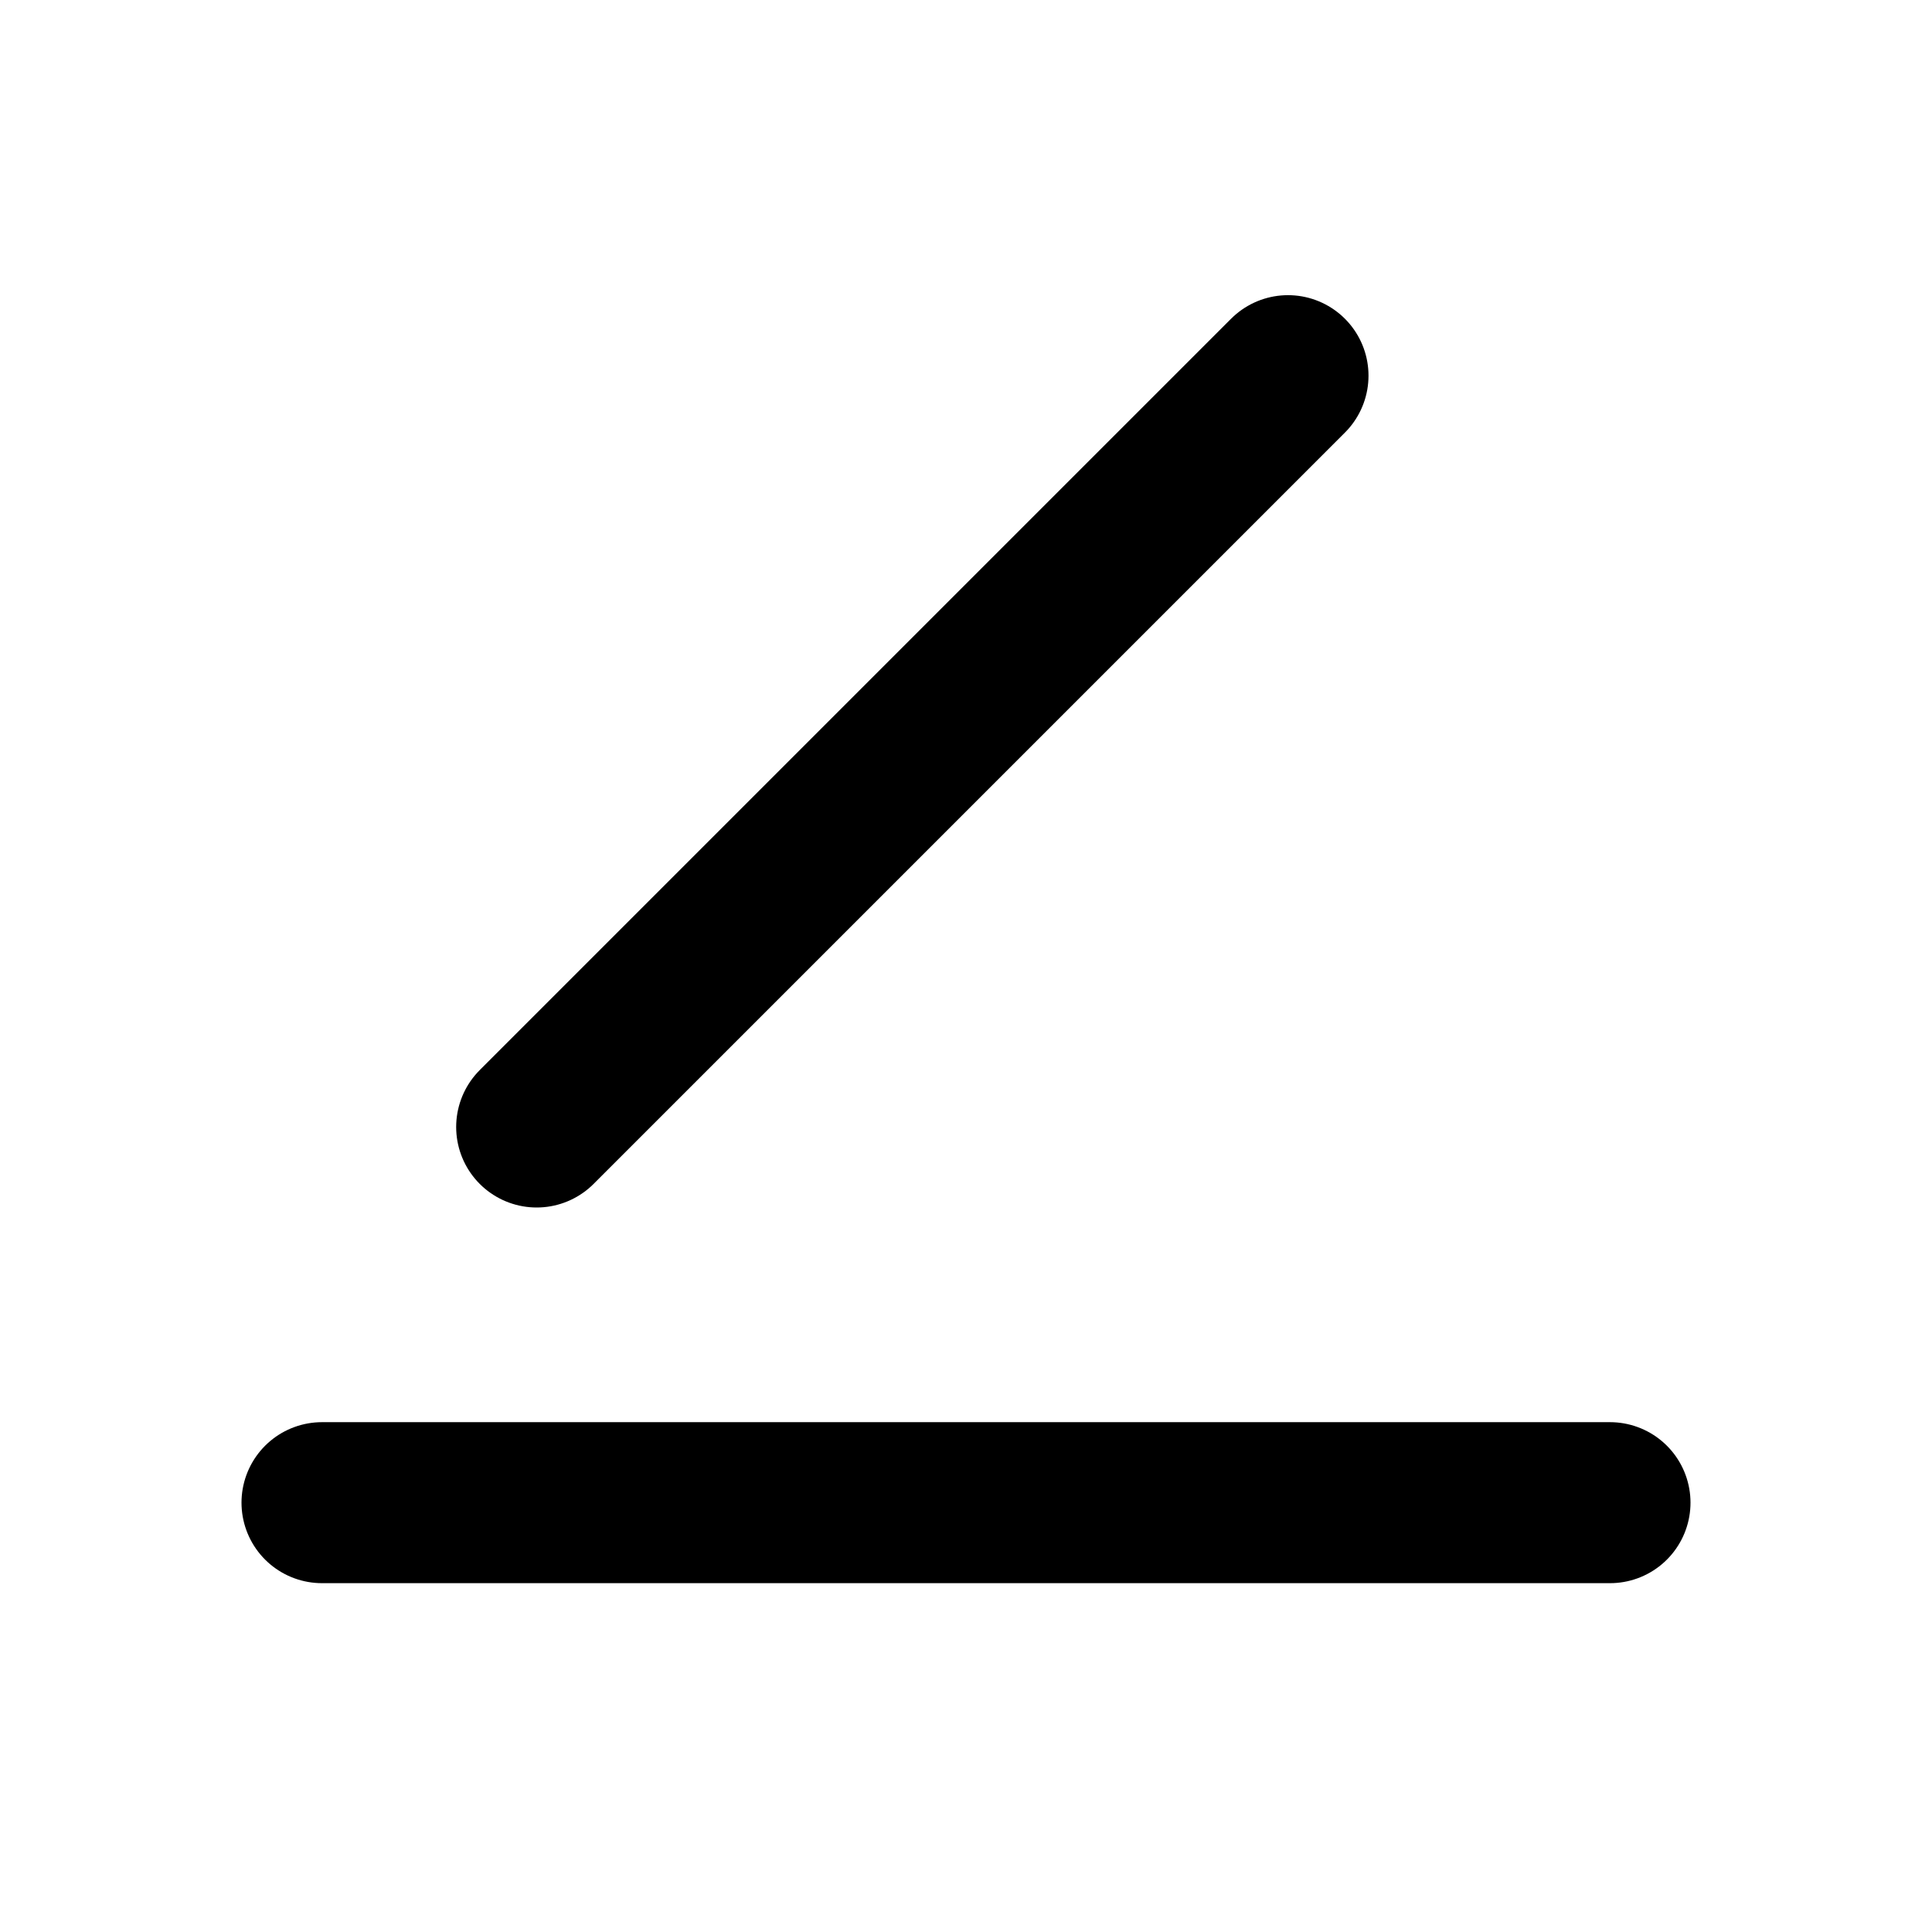
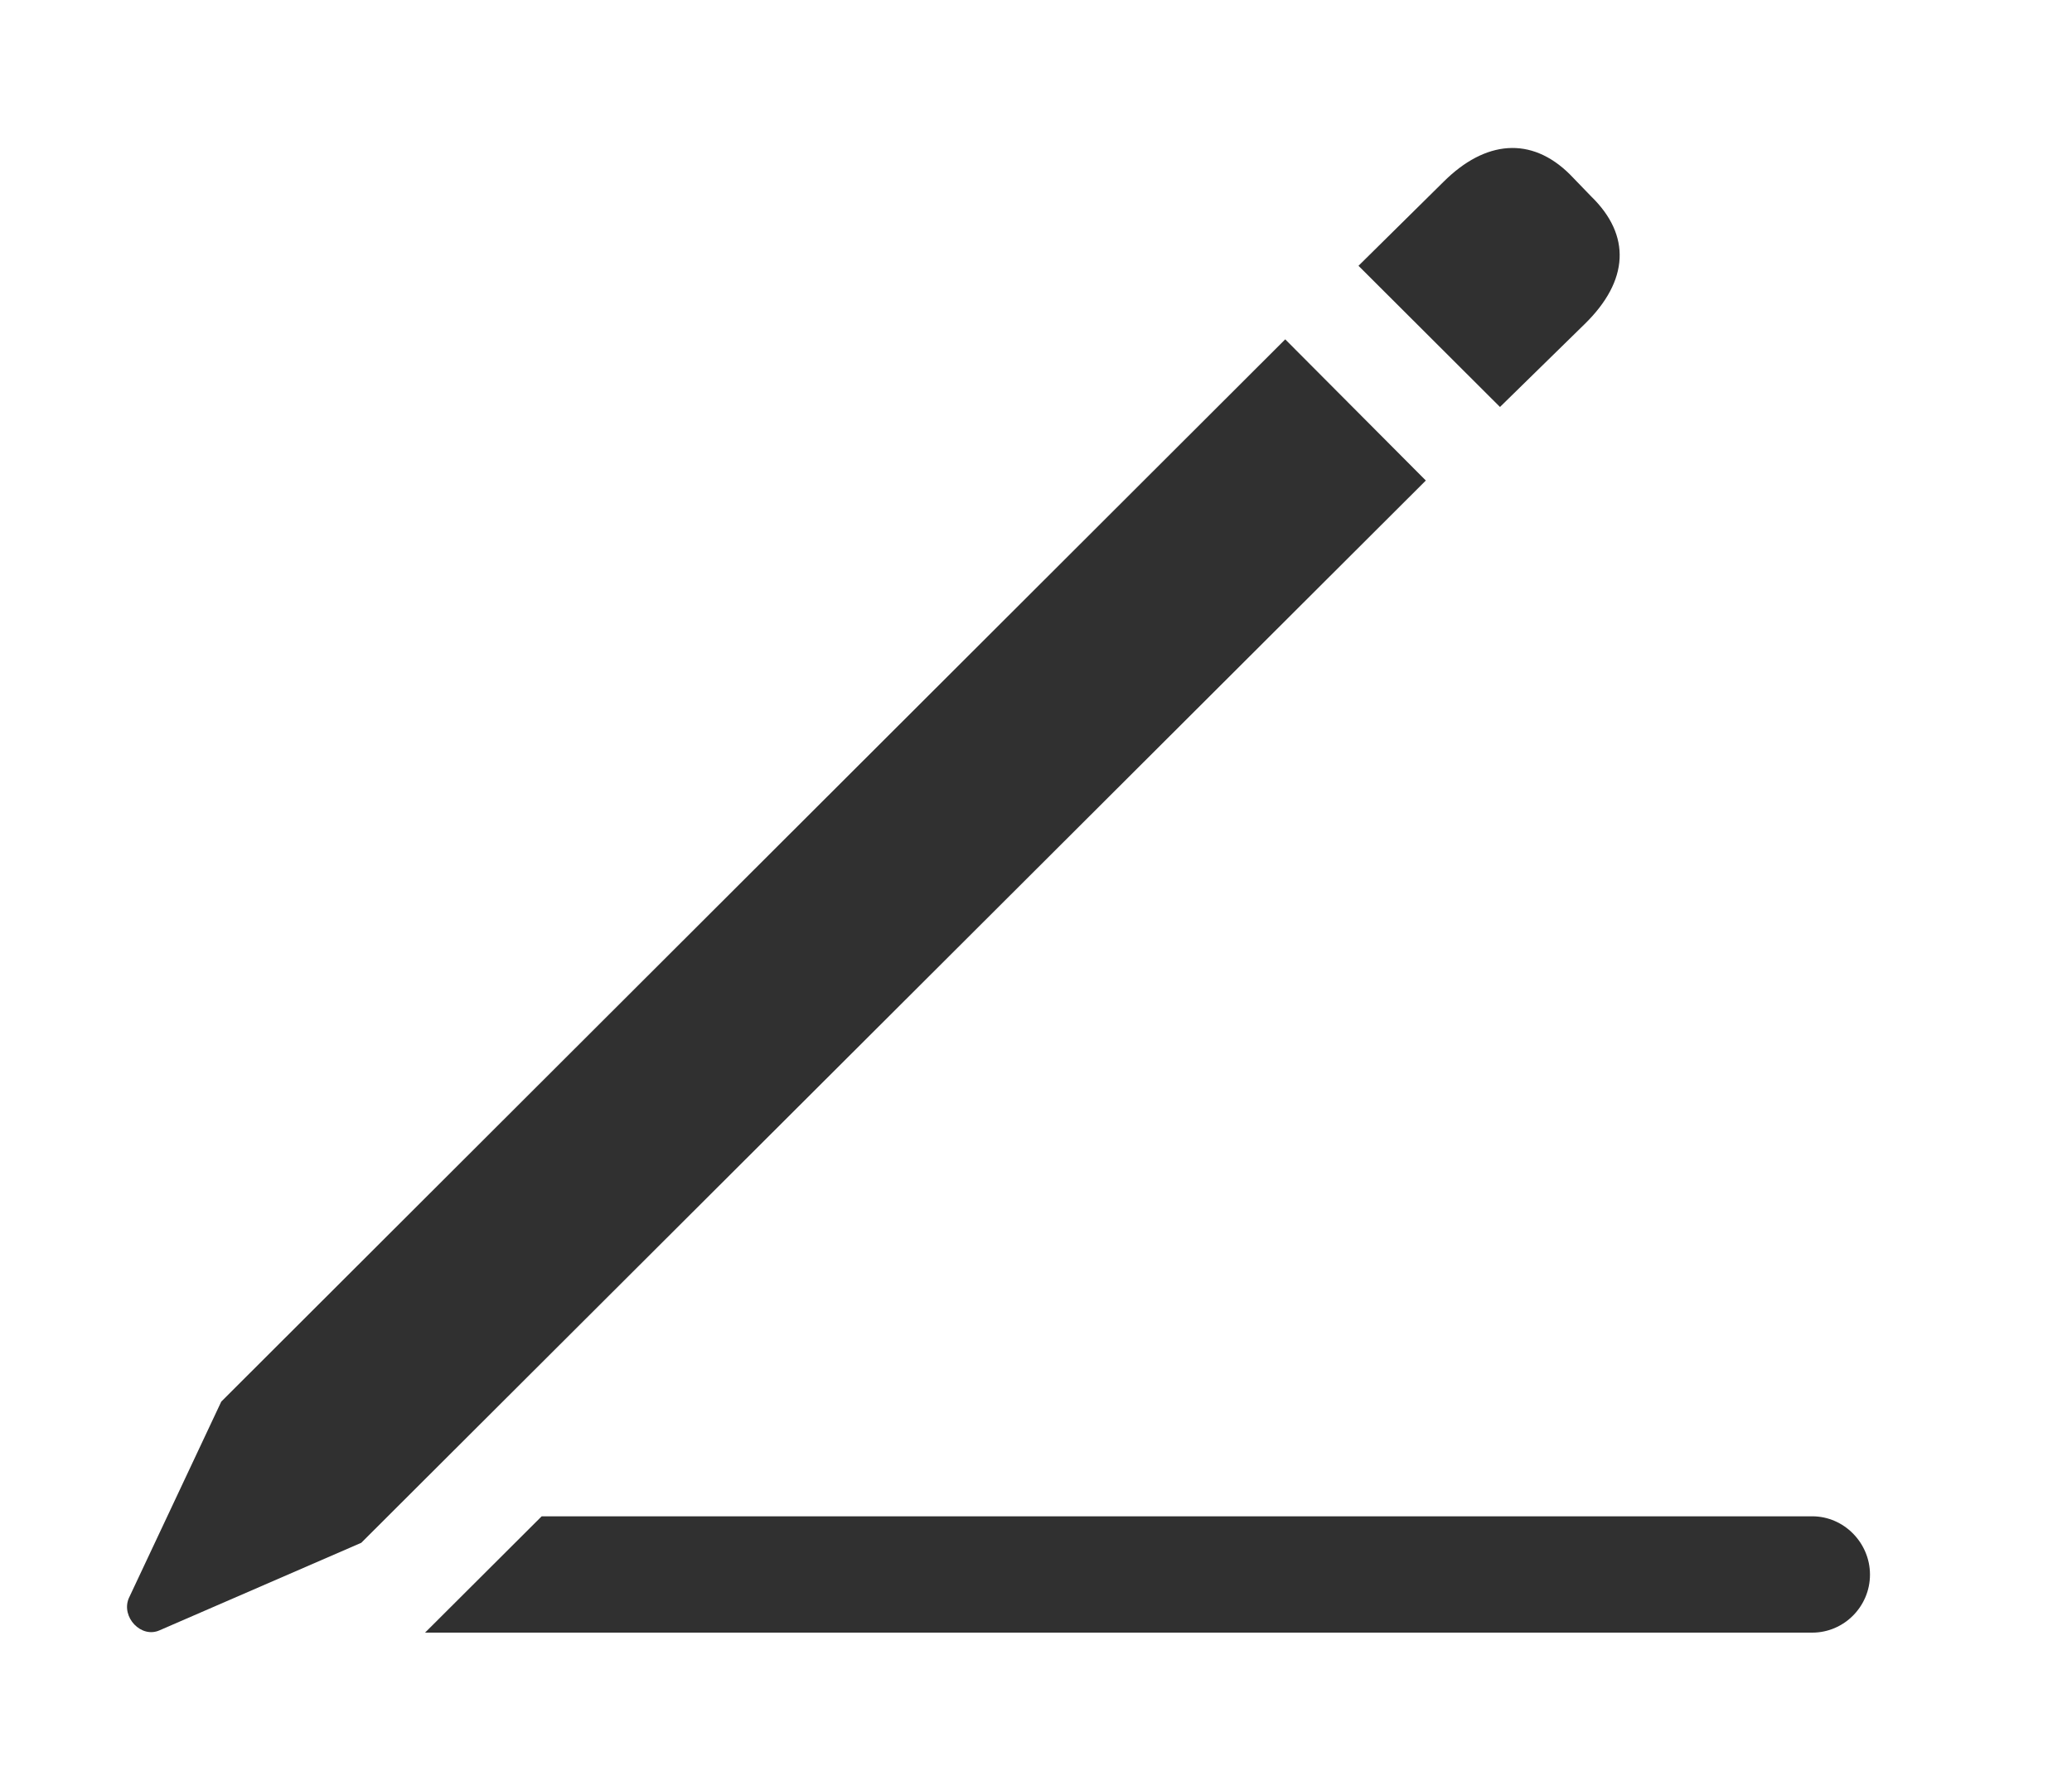
- <svg xmlns="http://www.w3.org/2000/svg" width="18" height="18" viewBox="0 0 18 18" fill="none">
-   <path d="M3 14L15 14" stroke="currentColor" stroke-width="1.5" stroke-linecap="round" stroke-linejoin="round" />
-   <path d="M5 10.5L12 3.5" stroke="currentColor" stroke-width="1.5" stroke-linecap="round" stroke-linejoin="round" />
+ <svg xmlns="http://www.w3.org/2000/svg" width="14" height="12" viewBox="0 0 14 12" fill="none">
+   <g id="Group">
+     <path id="Vector" d="M12.635 10.64C12.635 10.855 12.46 11.032 12.245 11.032H2.872L3.66 10.246H12.245C12.46 10.246 12.635 10.426 12.635 10.64Z" fill="#303030" />
+     <path id="Vector_2" d="M2.441 10.425L9.634 3.247L8.684 2.293L1.495 9.471L0.87 10.8C0.817 10.927 0.954 11.073 1.079 11.016L2.441 10.425ZM10.135 2.75L10.707 2.19C11.008 1.896 11.021 1.59 10.752 1.328L10.606 1.177C10.347 0.921 10.036 0.946 9.752 1.23L9.179 1.796L10.135 2.75Z" fill="#303030" />
+   </g>
</svg>
